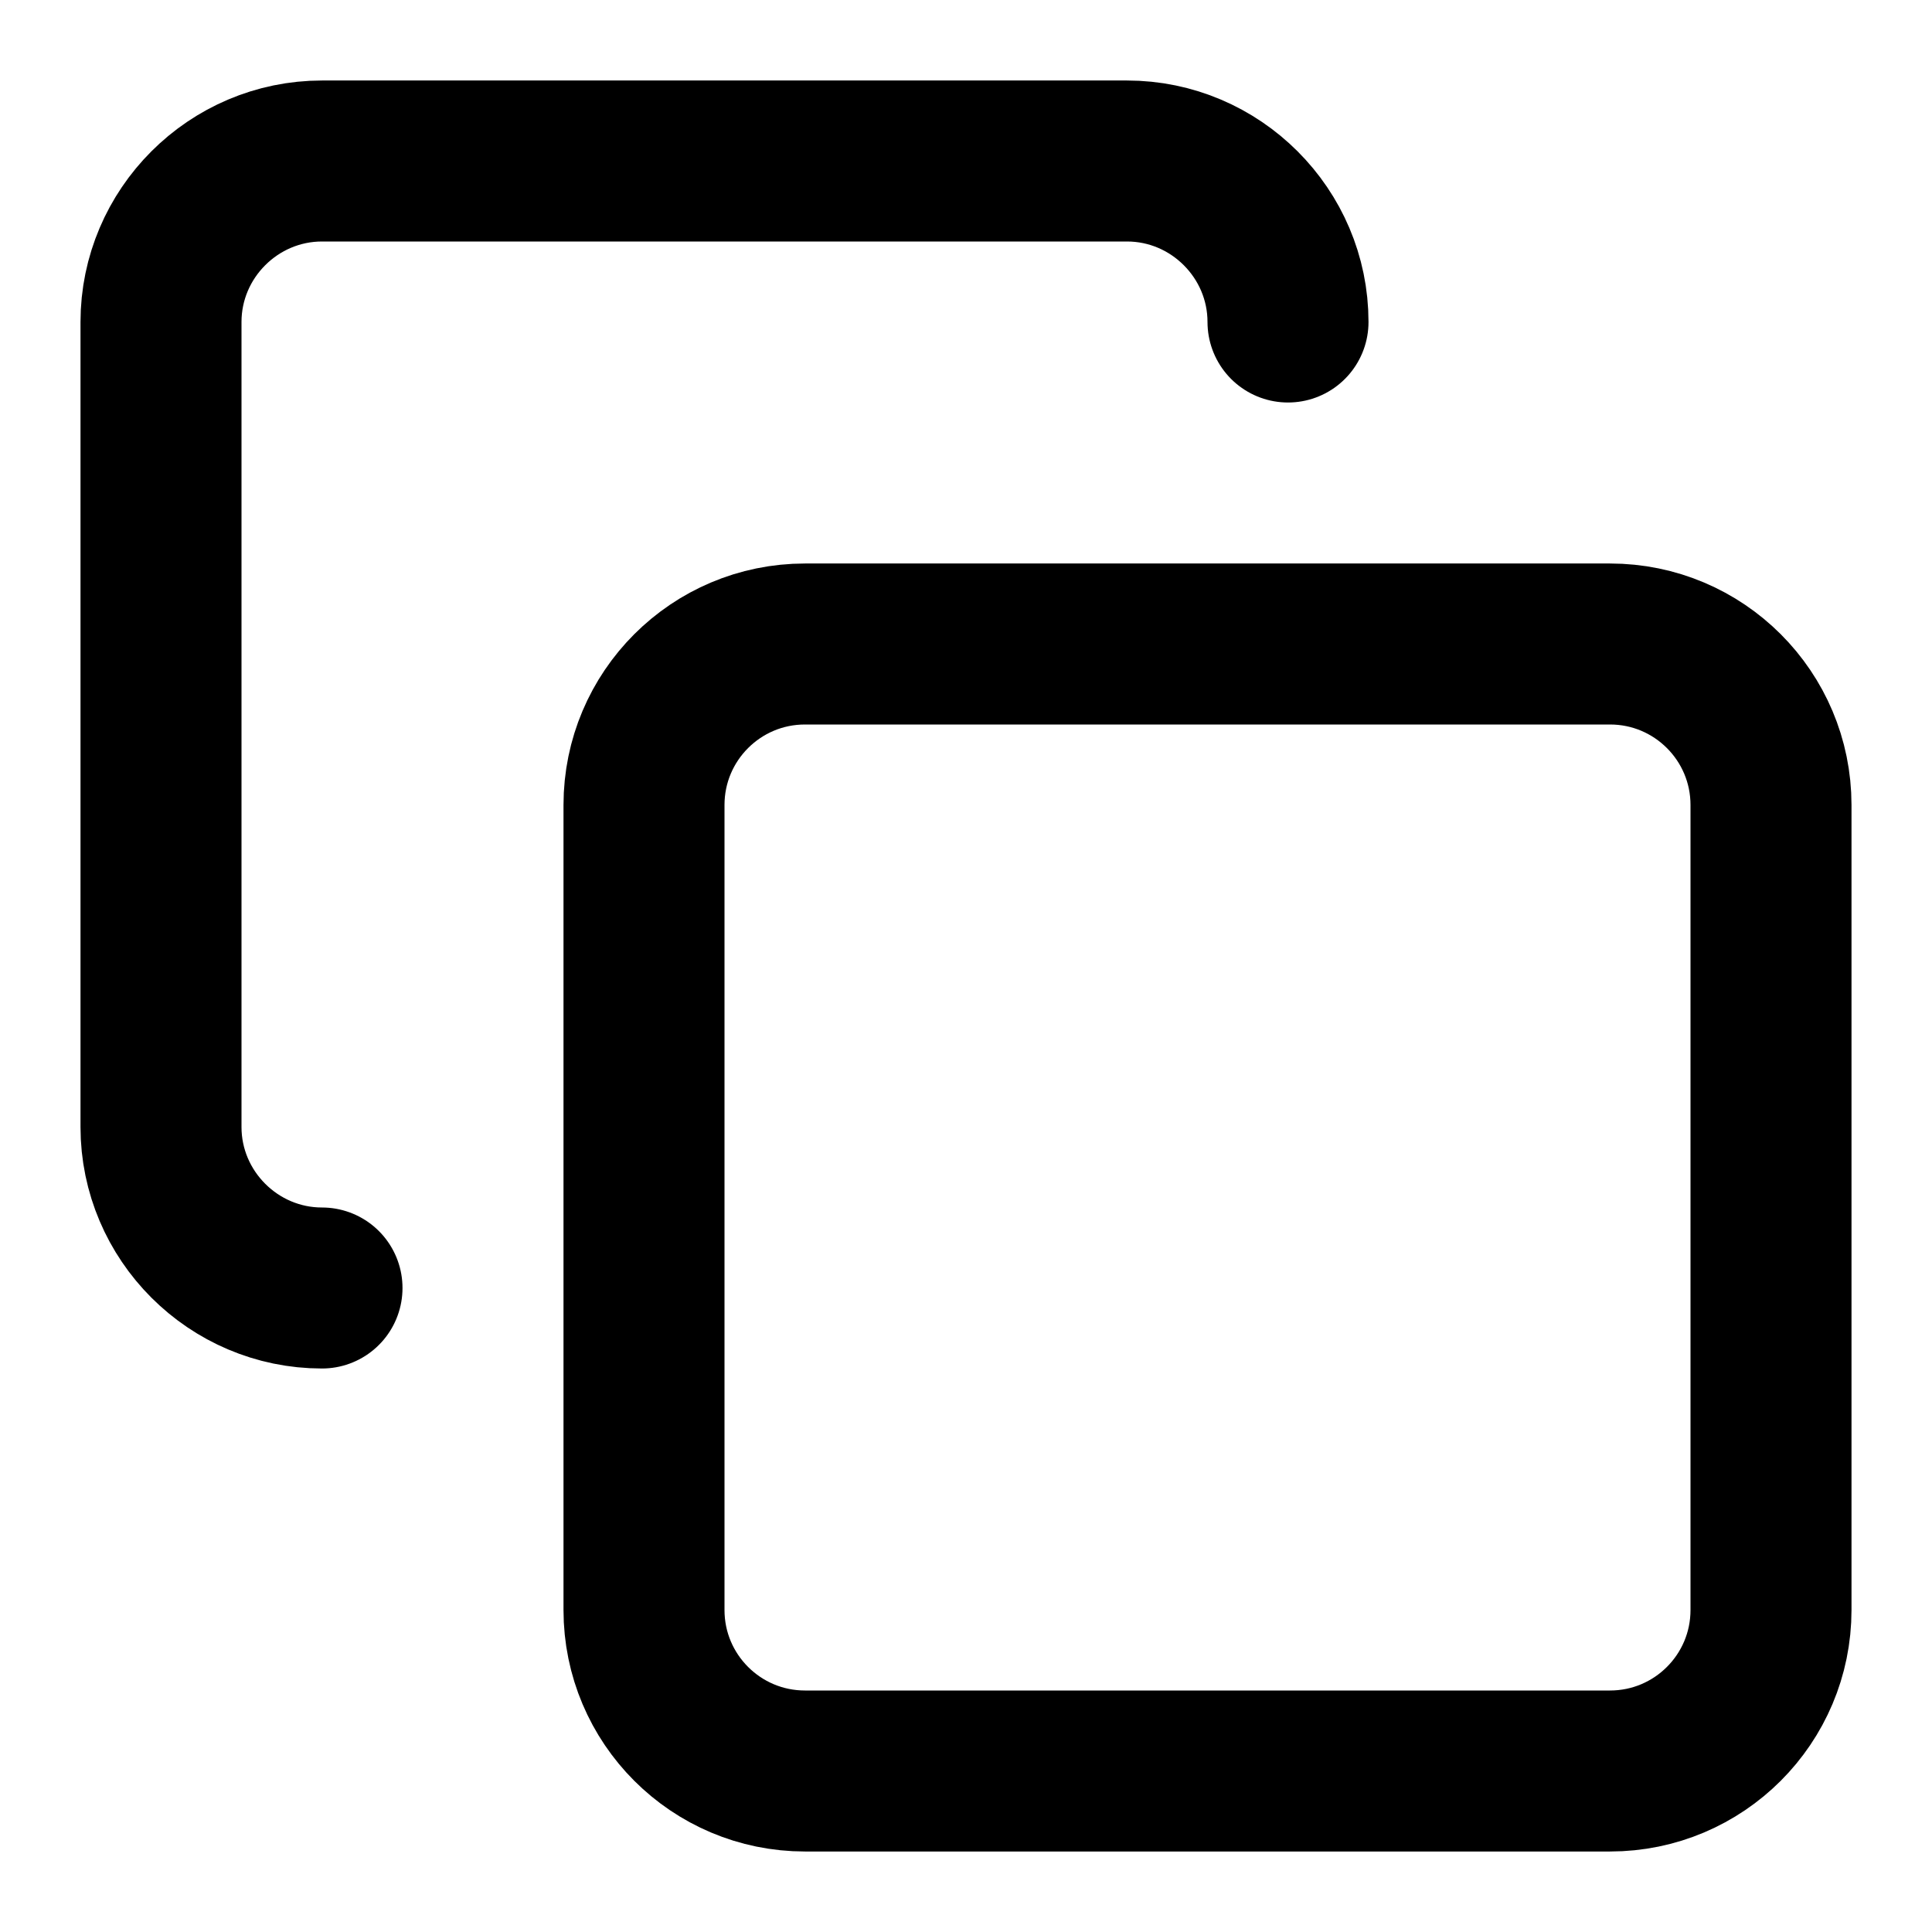
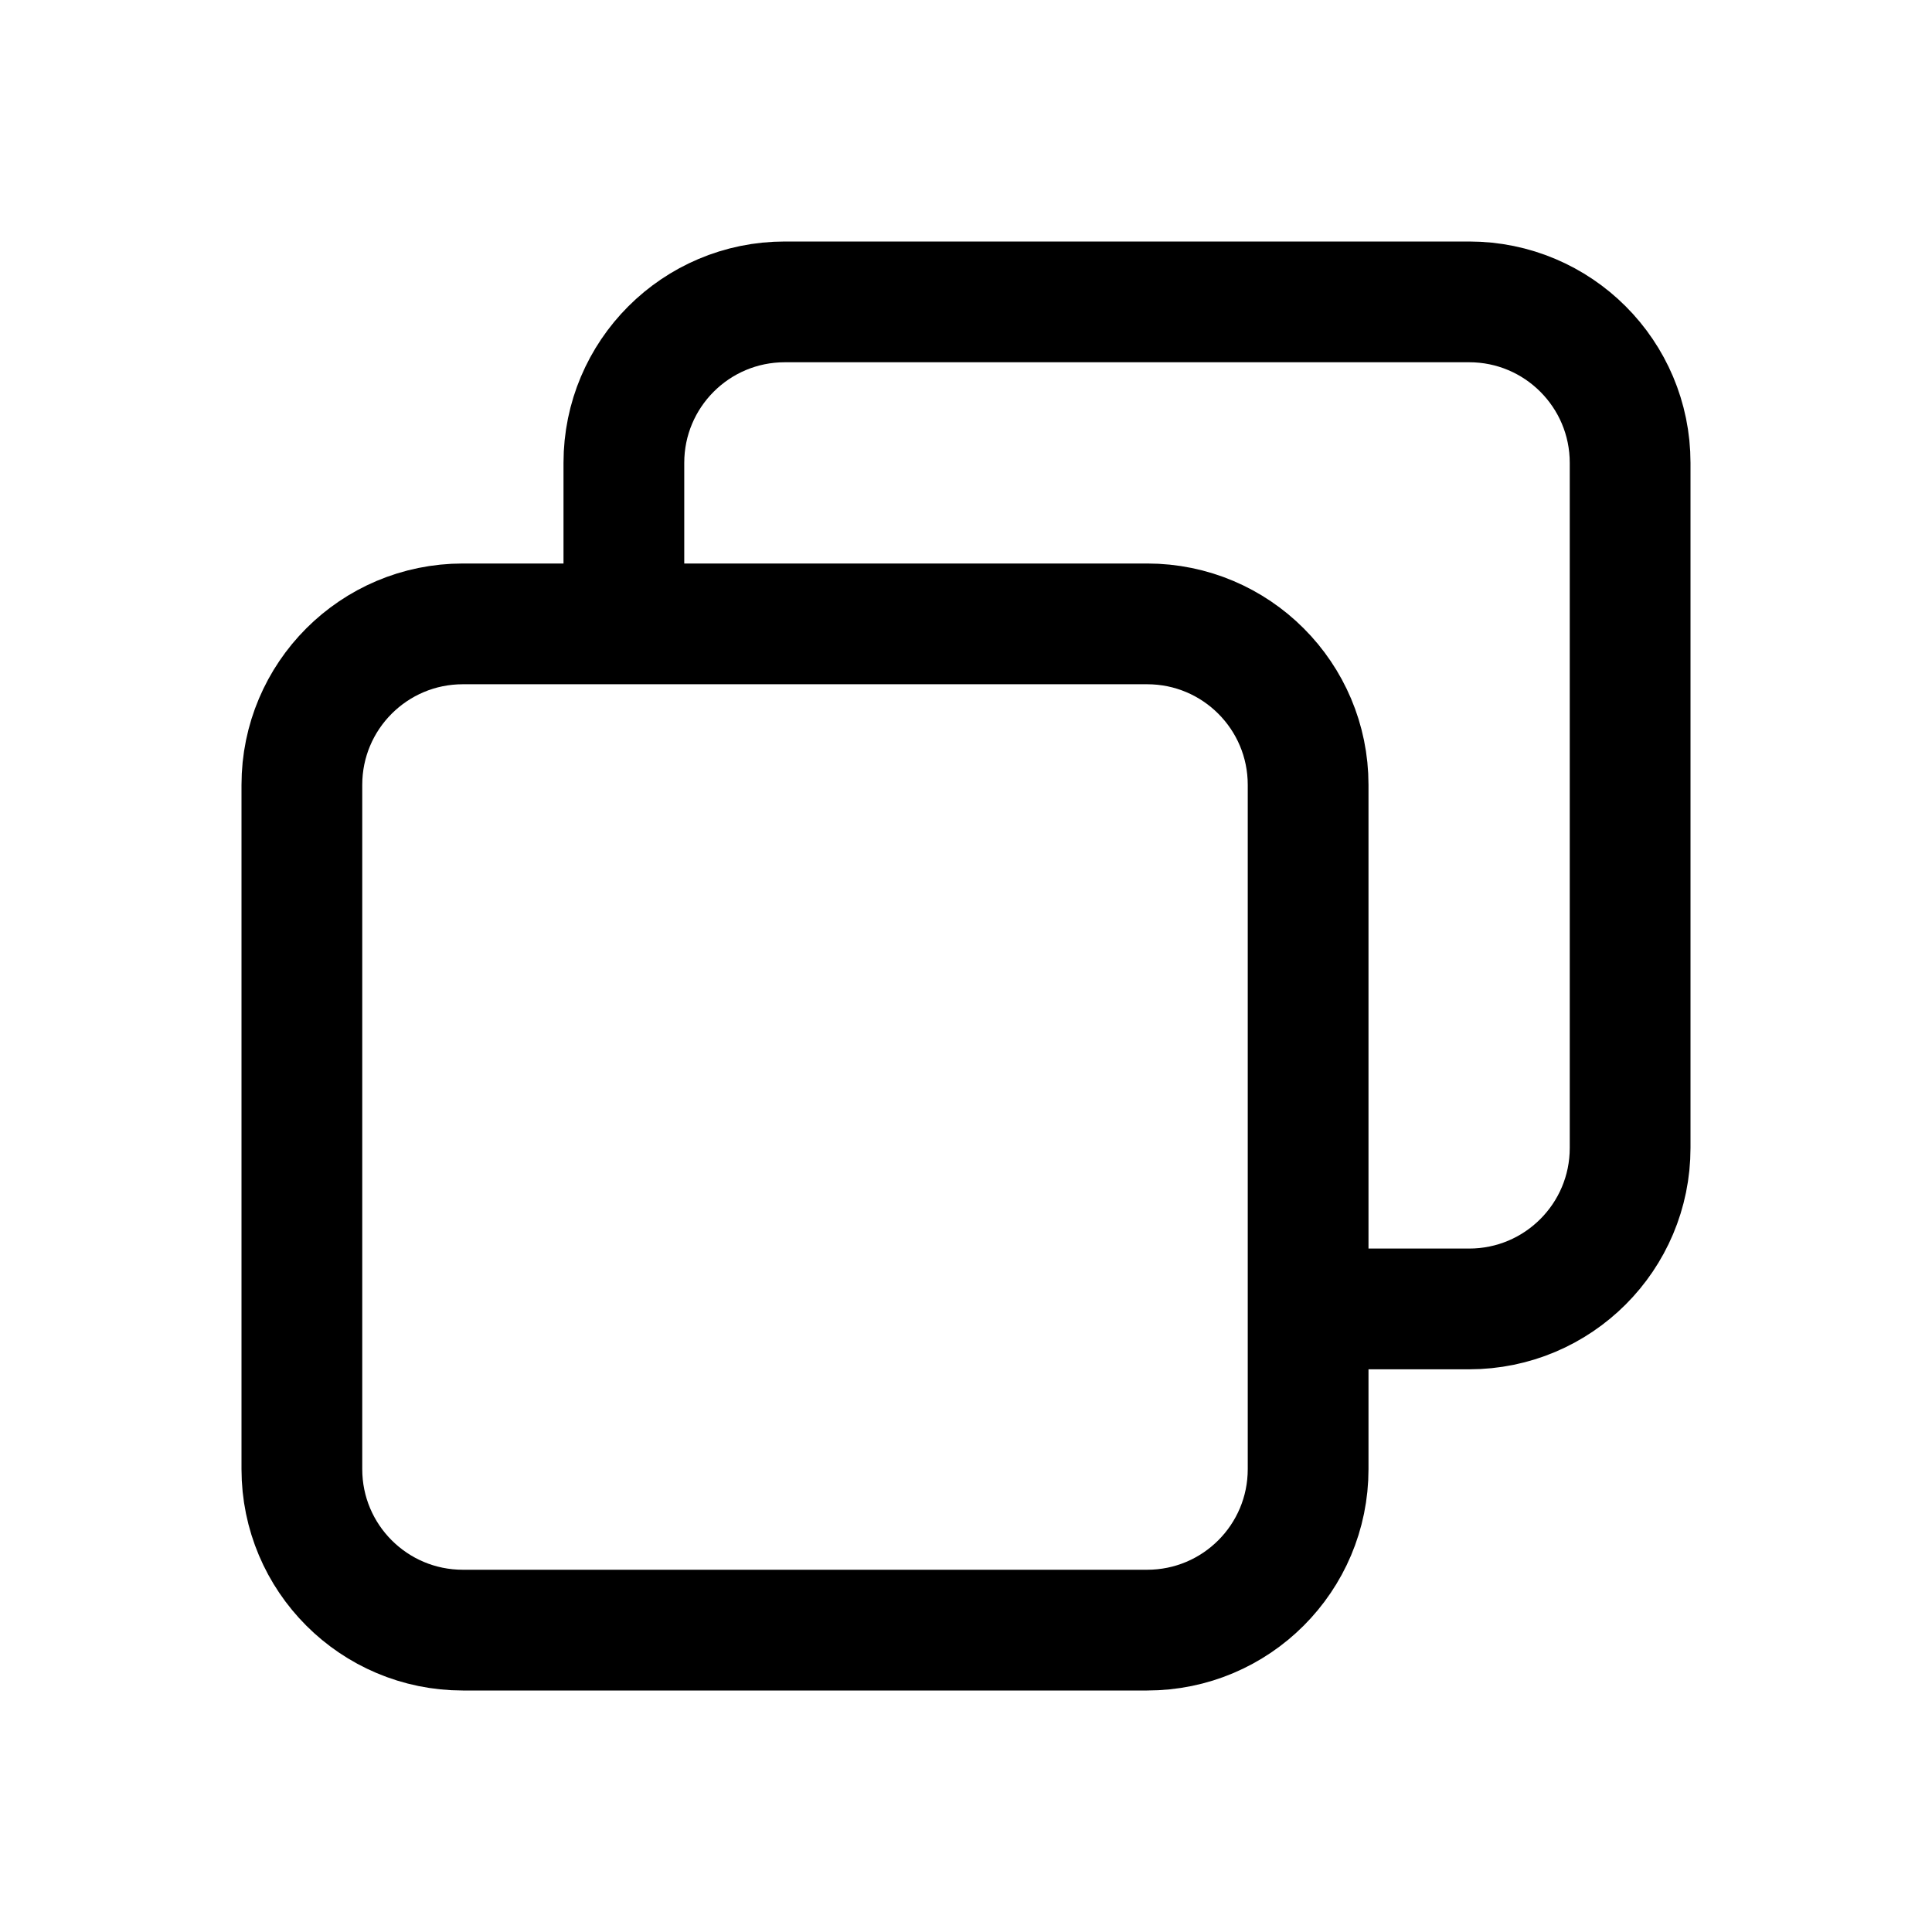
- <svg xmlns="http://www.w3.org/2000/svg" width="24" height="24" viewBox="0 0 24 24" fill="none" stroke="currentColor" stroke-width="2" stroke-linecap="round" stroke-linejoin="round" class="lucide lucide-copy-icon lucide-copy">
-   <rect width="14" height="14" x="8" y="8" rx="2" ry="2" />
-   <path d="M4 16c-1.1 0-2-.9-2-2V4c0-1.1.9-2 2-2h10c1.1 0 2 .9 2 2" />
+ <svg xmlns="http://www.w3.org/2000/svg" width="24px" height="24px" viewBox="0 0 24 24" fill="none">
+   <g>
+     <path d="M7.75 7.75V5.75C7.75 4.645 8.645 3.75 9.75 3.75H18.25C19.355 3.75 20.25 4.645 20.25 5.75V14.26C20.25 15.365 19.355 16.26 18.25 16.26H16.25M3.75 9.75V18.25C3.75 19.355 4.645 20.25 5.75 20.25H14.25C15.355 20.25 16.25 19.355 16.25 18.25V9.75C16.25 8.645 15.355 7.75 14.25 7.75H5.75C4.645 7.75 3.75 8.645 3.75 9.75Z" stroke="currentColor" stroke-width="1.5" stroke-linecap="round" stroke-linejoin="round" />
+   </g>
</svg>
